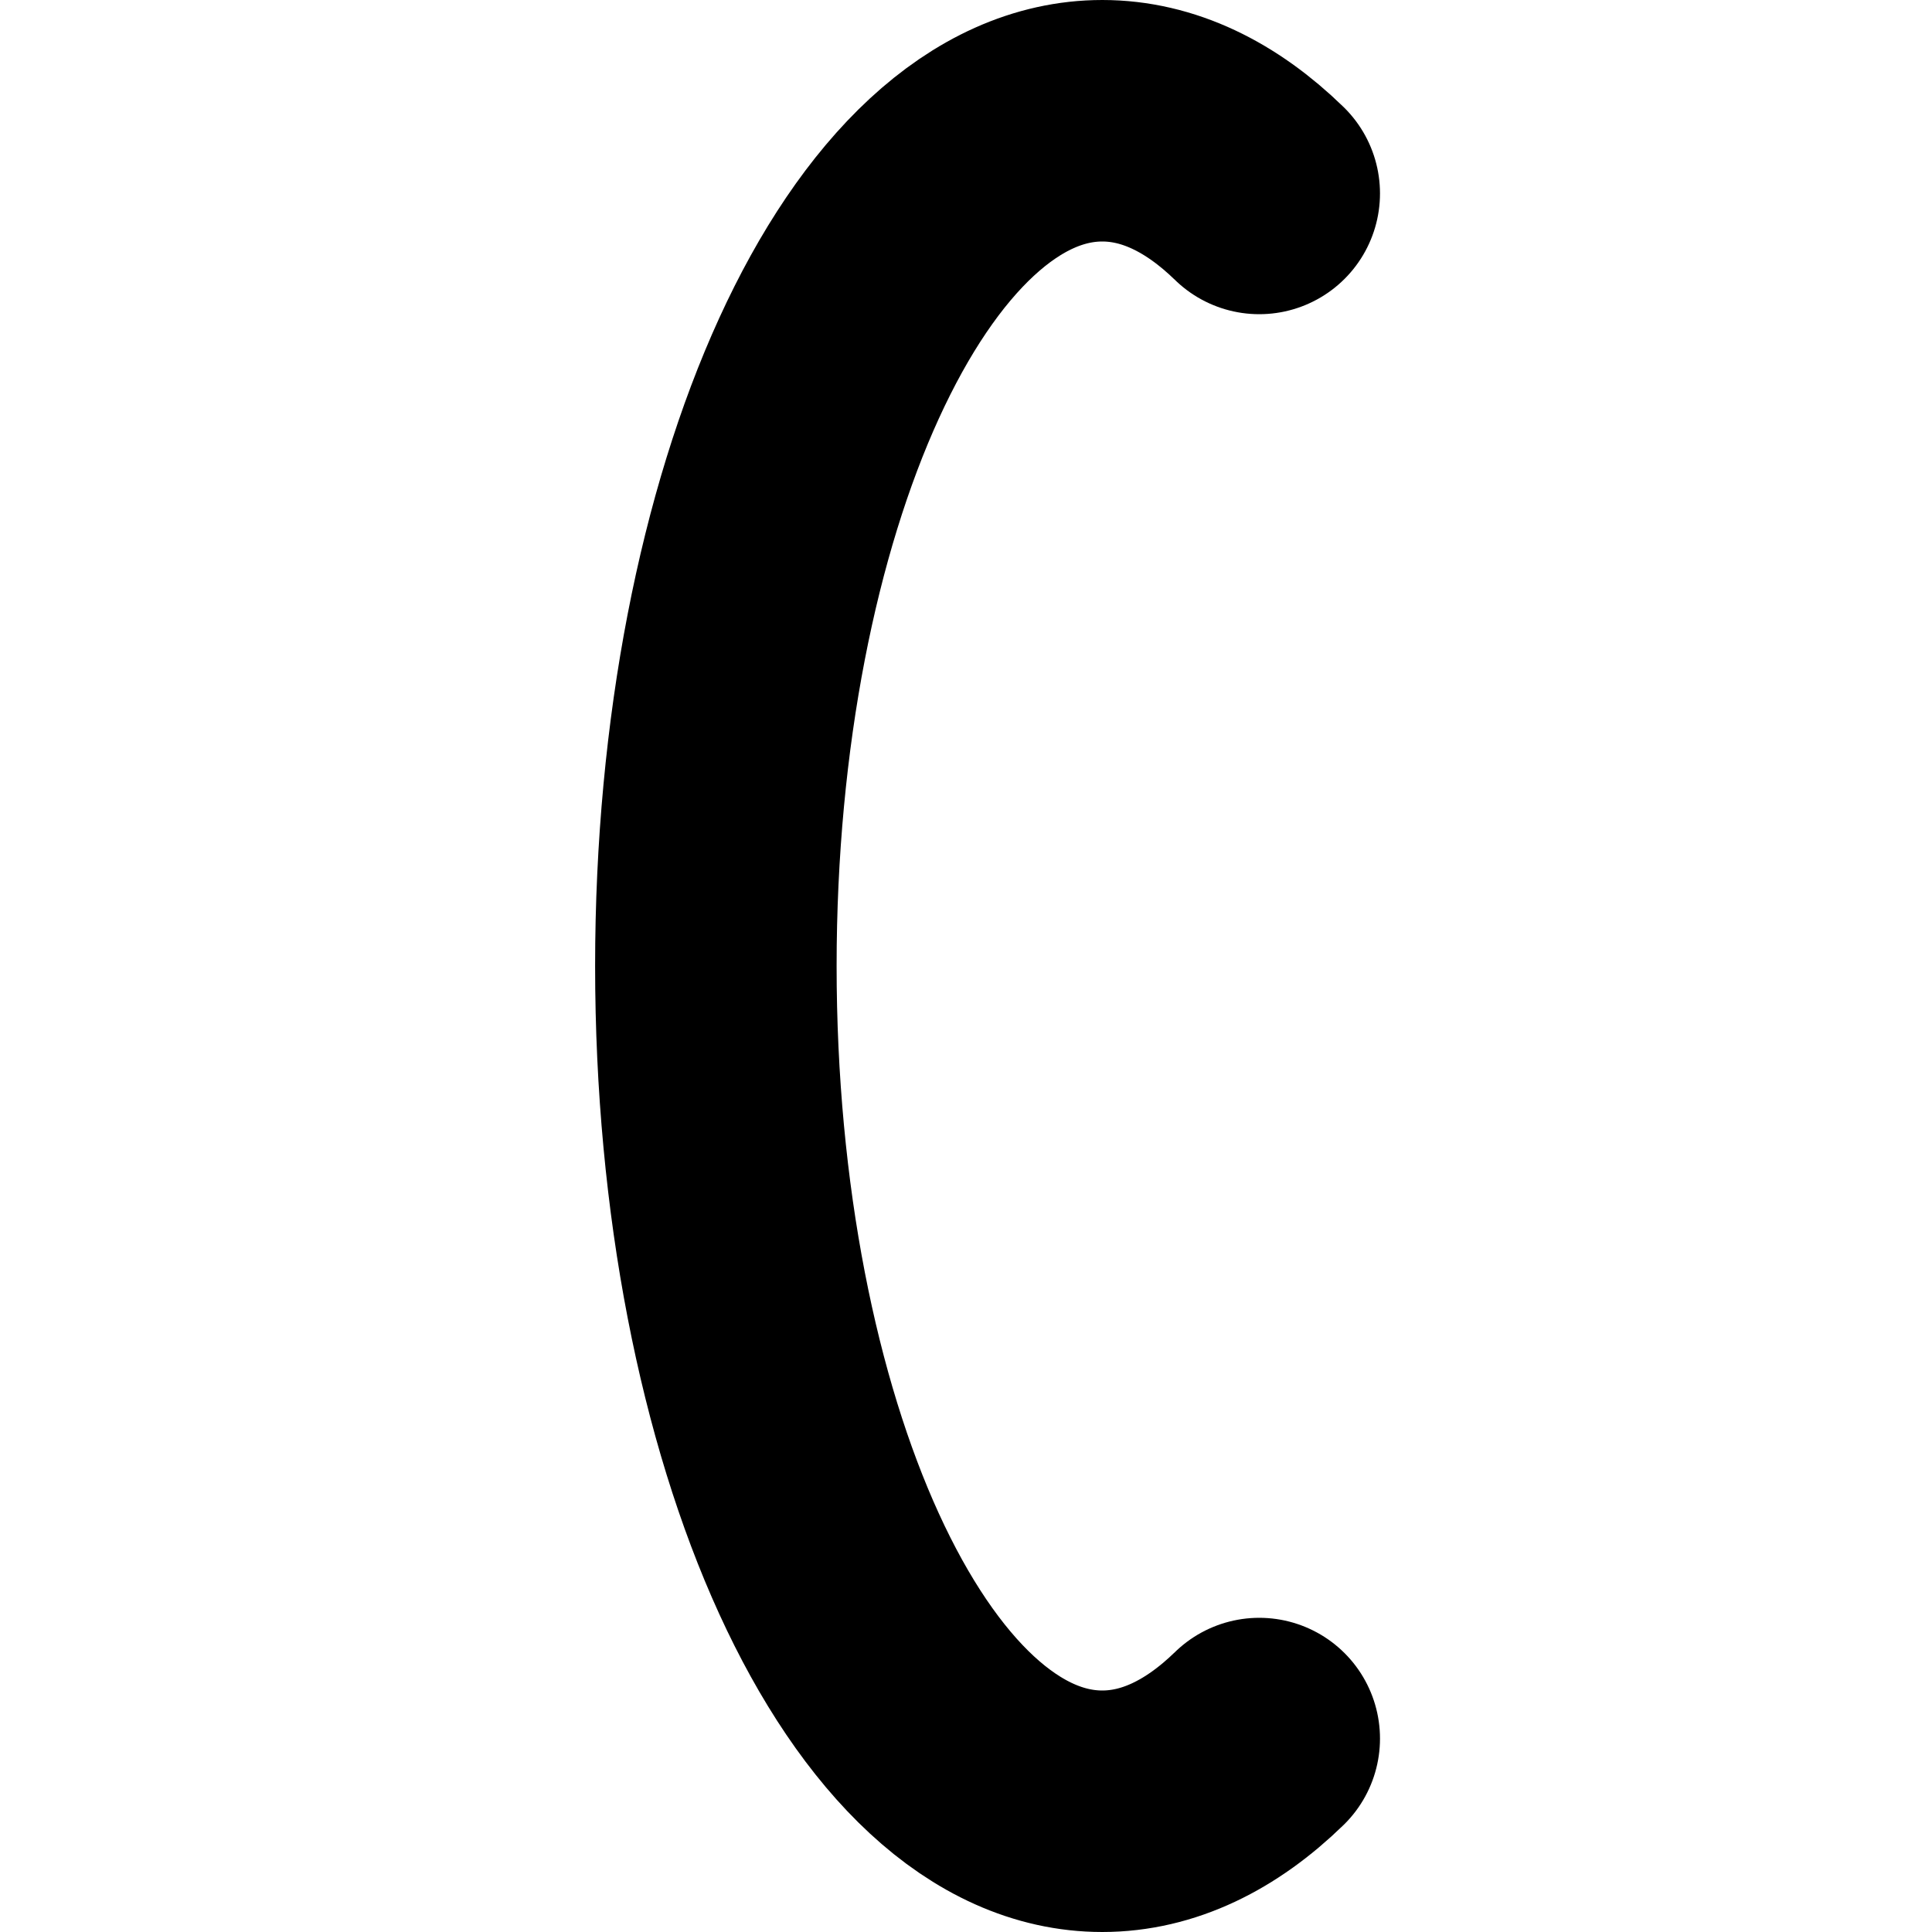
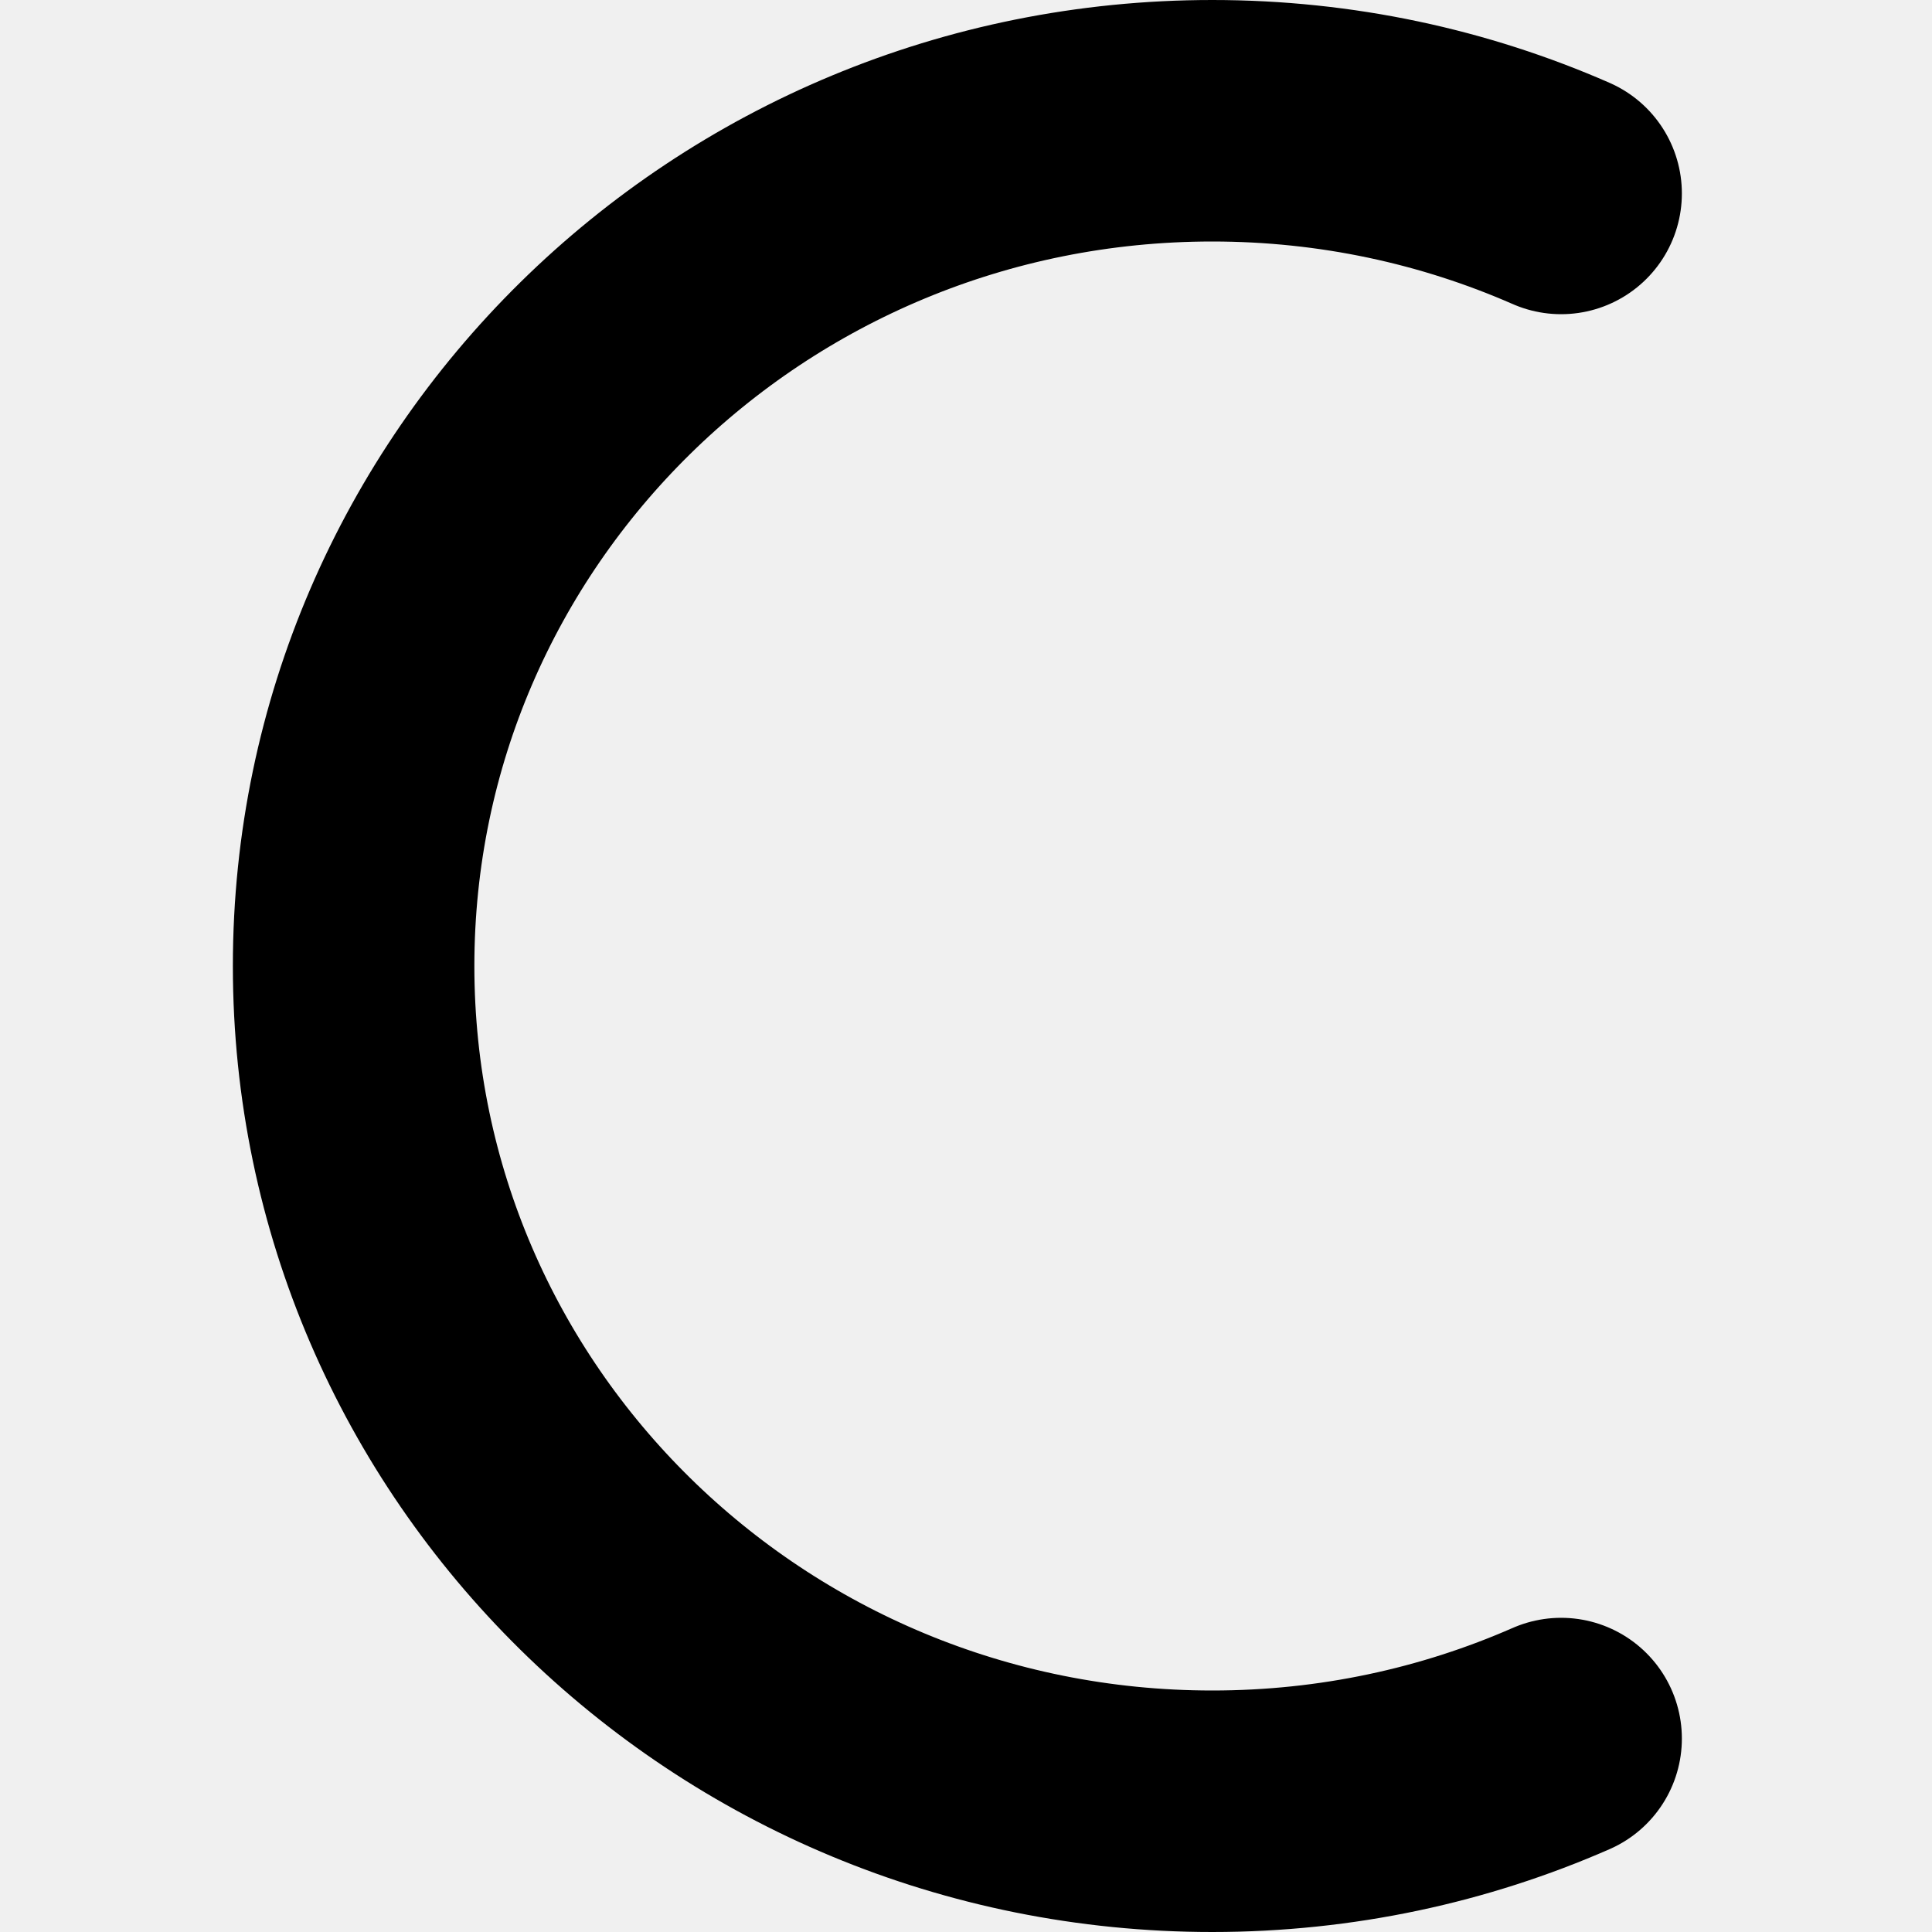
<svg xmlns="http://www.w3.org/2000/svg" width="32" height="32" viewBox="0 0 32 32" fill="none">
-   <rect width="32" height="32" fill="white" />
-   <path d="M20.857 3.204C20.062 2.43 19.183 2 18.257 2C14.722 2 11.857 8.268 11.857 16C11.857 23.732 14.722 30 18.257 30C19.183 30 20.062 29.57 20.857 28.796" stroke="black" stroke-width="4" stroke-linecap="round" stroke-linejoin="round" />
+   <path d="M25.857 3.204C24.091 2.43 22.136 2 20.079 2C12.224 2 5.857 8.268 5.857 16C5.857 23.732 12.224 30 20.079 30C22.136 30 24.091 29.57 25.857 28.796" stroke="black" stroke-width="4" stroke-linecap="round" stroke-linejoin="round" />
</svg>
